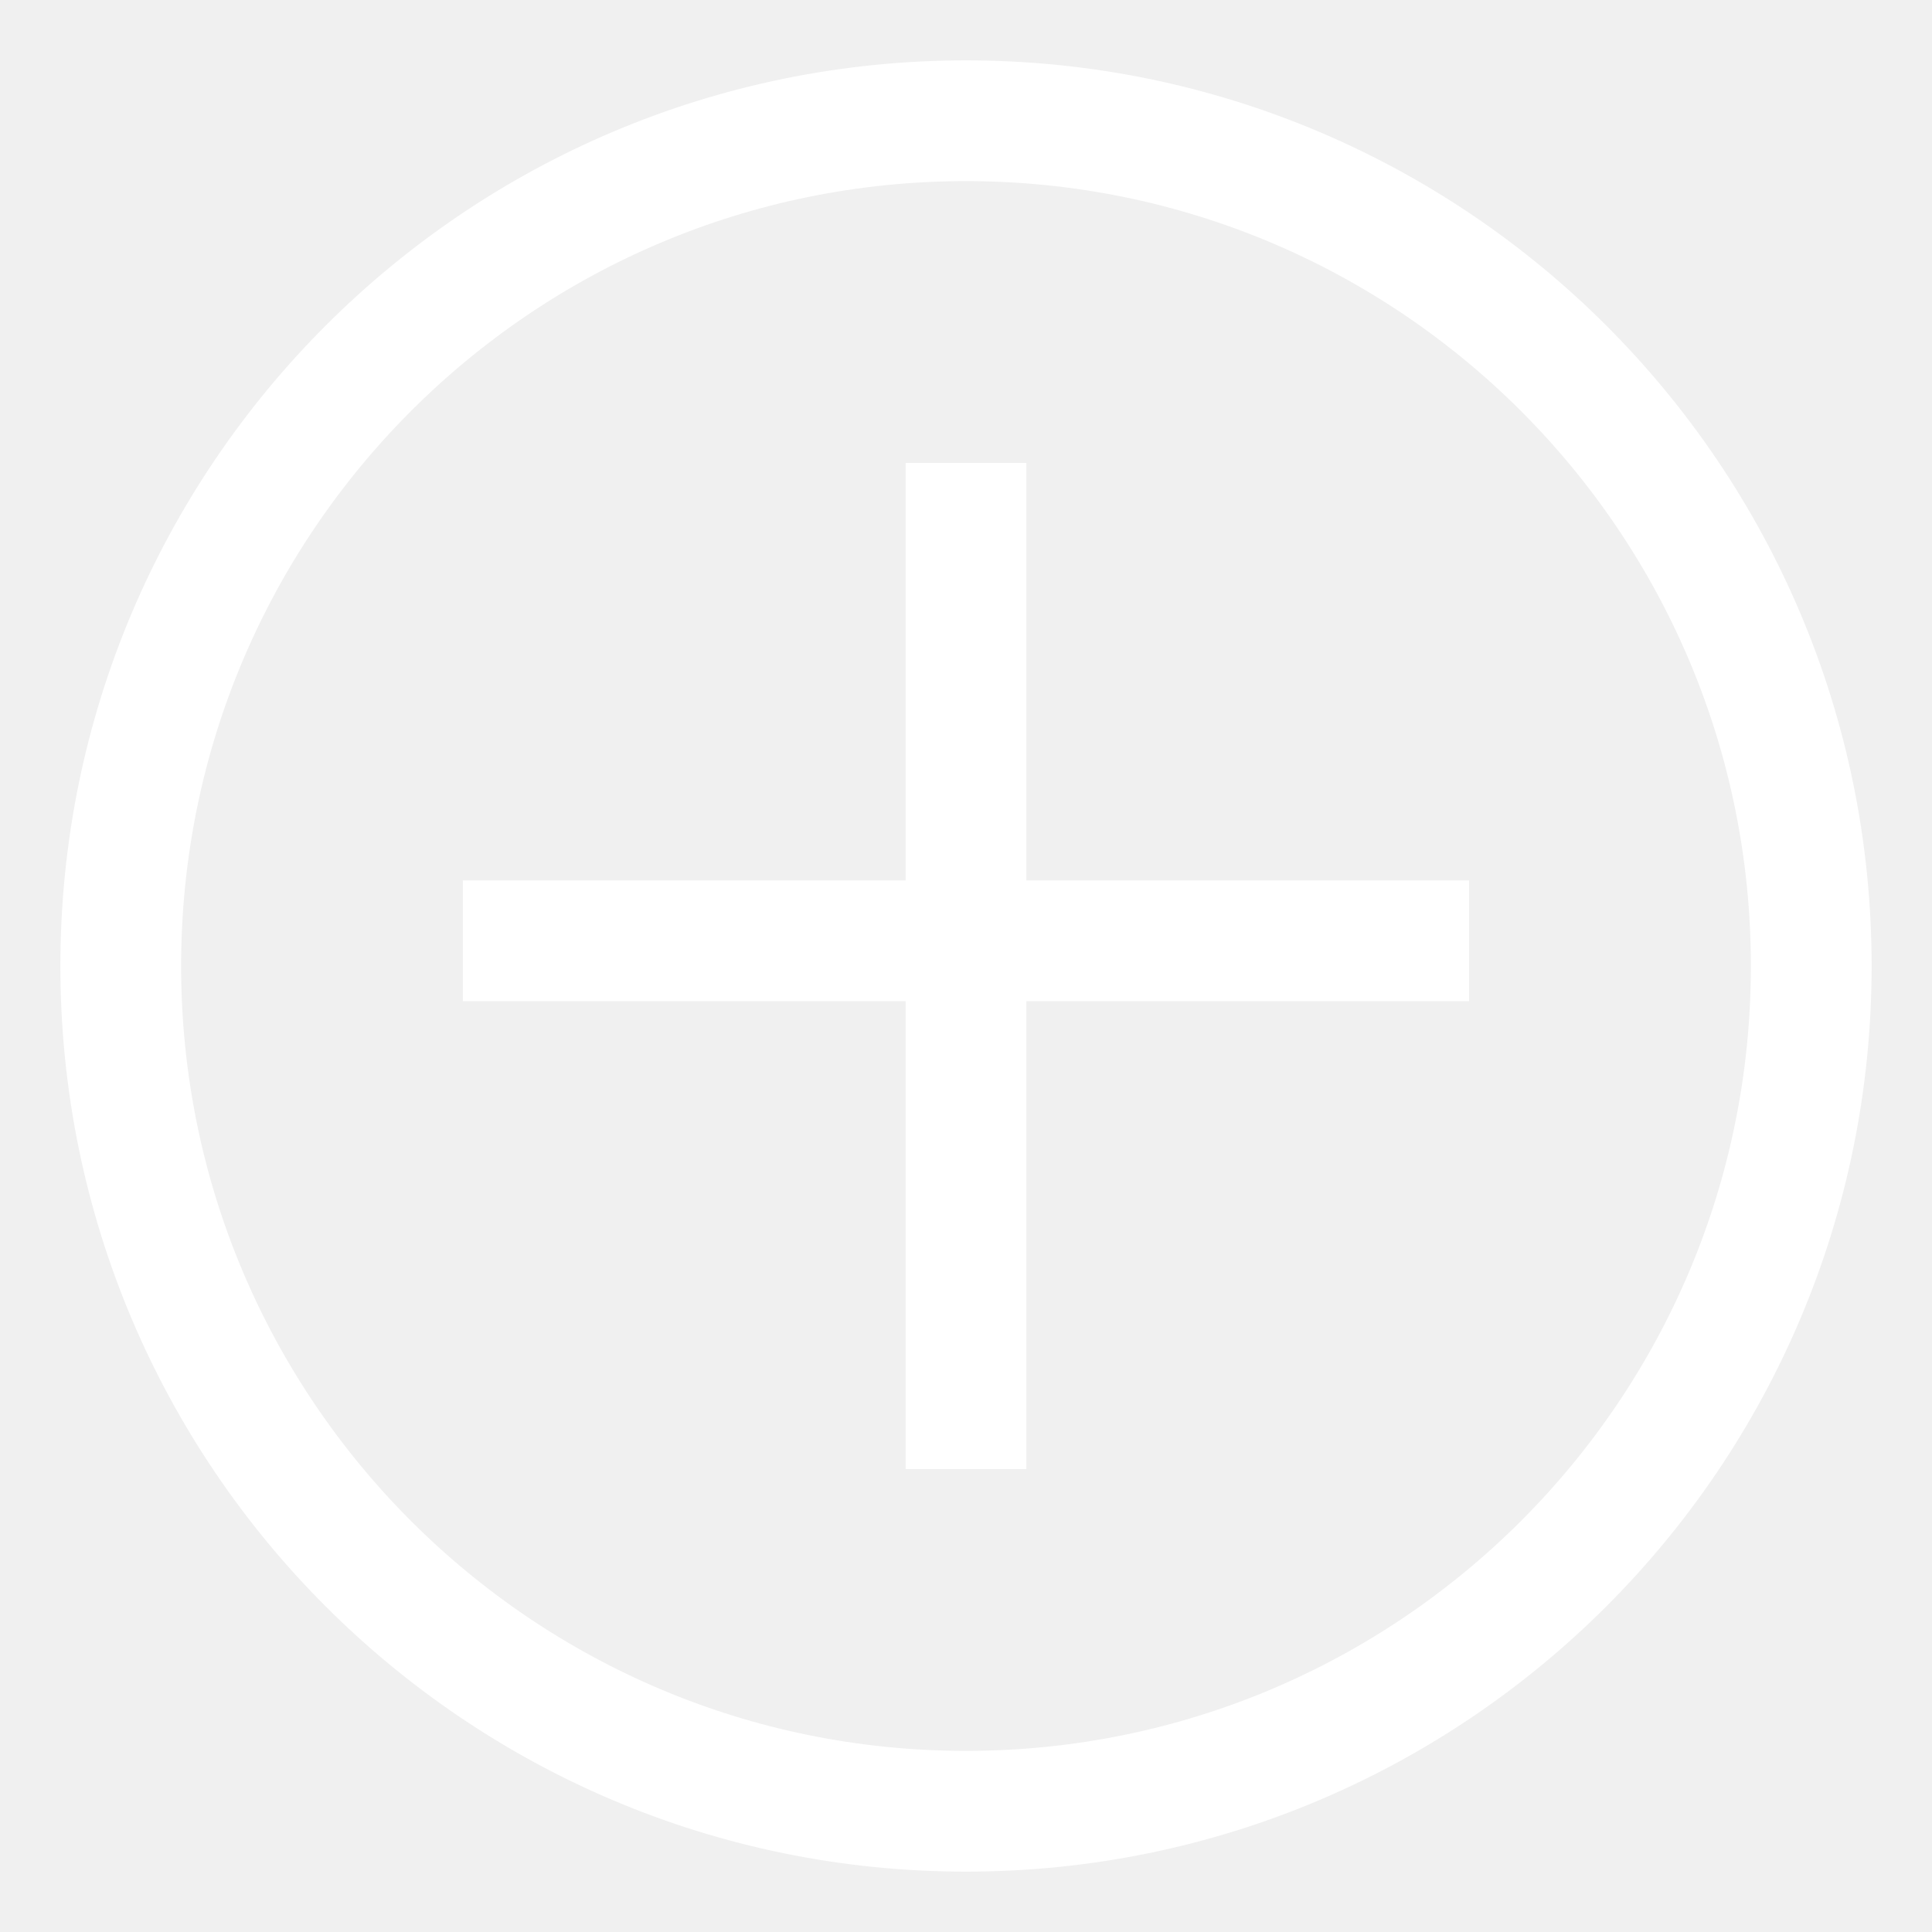
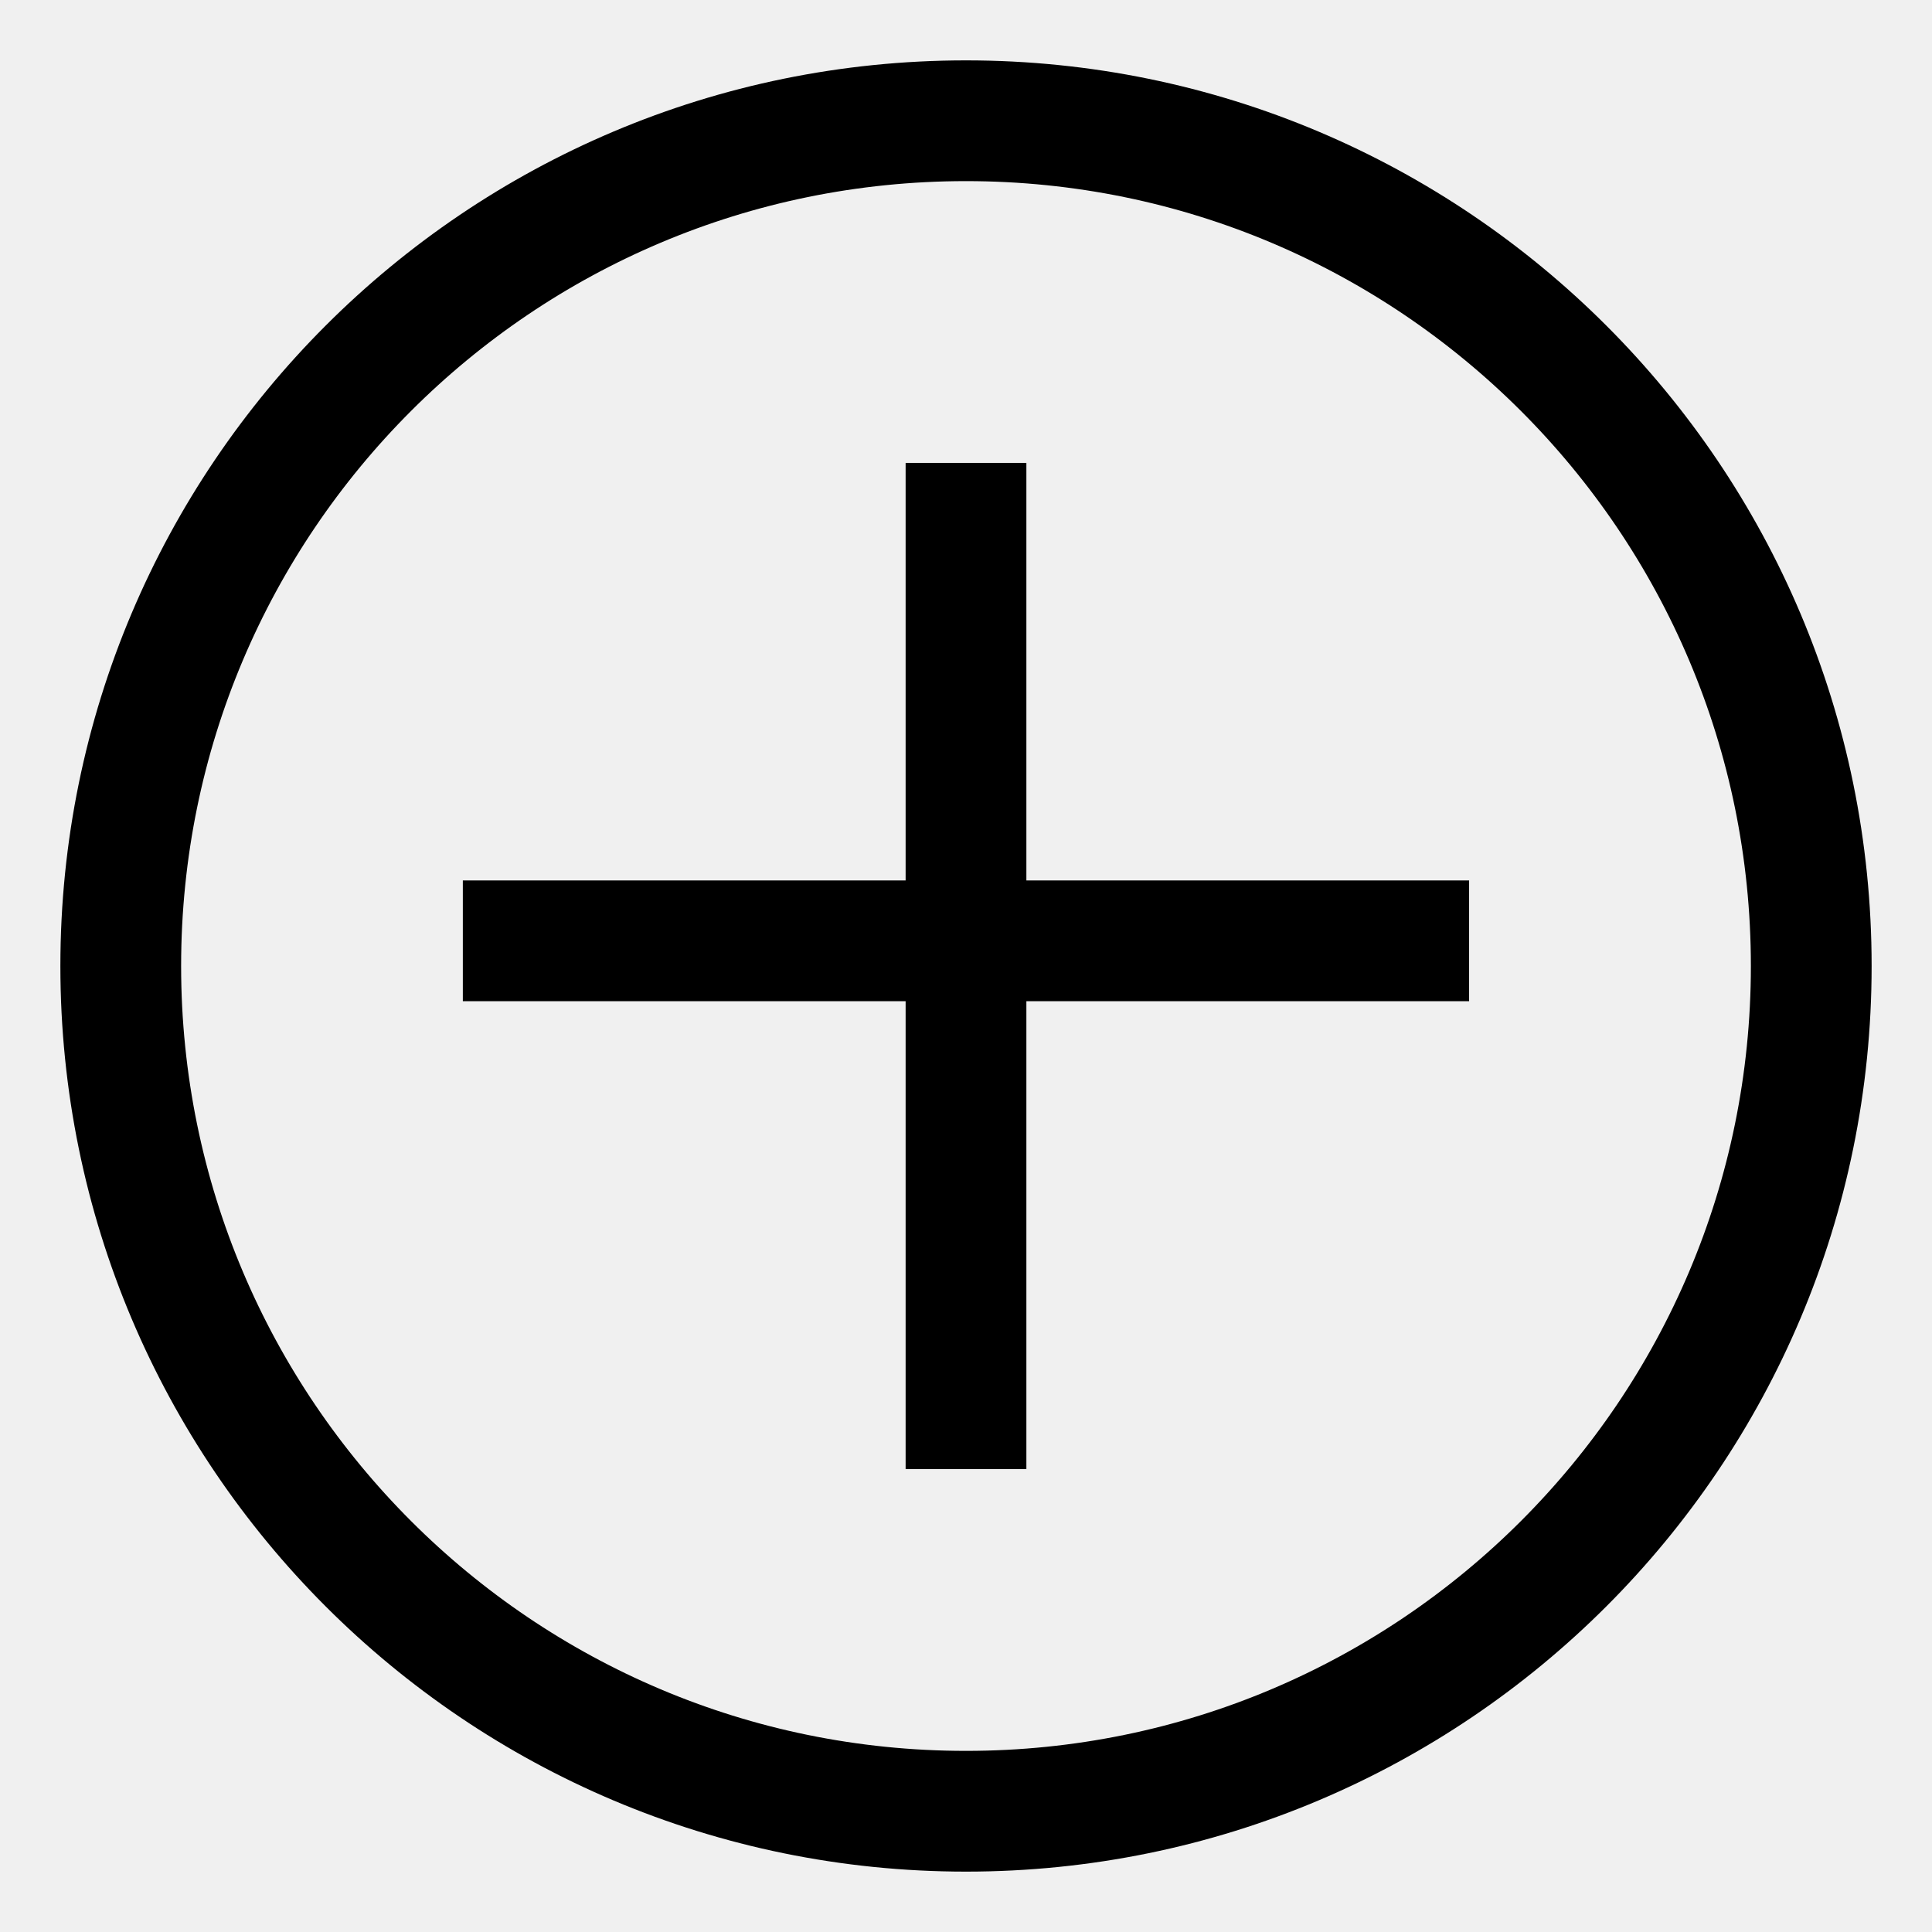
<svg xmlns="http://www.w3.org/2000/svg" width="32" height="32" viewBox="0 0 32 32" fill="none">
-   <circle cx="16" cy="16" r="14" stroke="white" stroke-width="2" />
-   <path d="M7.666 15.583H24.333" stroke="white" stroke-width="2" />
-   <path d="M16 24.333L16 7.667" stroke="white" stroke-width="2" />
+   <circle cx="16" cy="16" r="14" stroke="currentColor" stroke-width="2" />
+   <path d="M7.666 15.583H24.333" stroke="currentColor" stroke-width="2" />
+   <path d="M16 24.333L16 7.667" stroke="currentColor" stroke-width="2" />
</svg>
